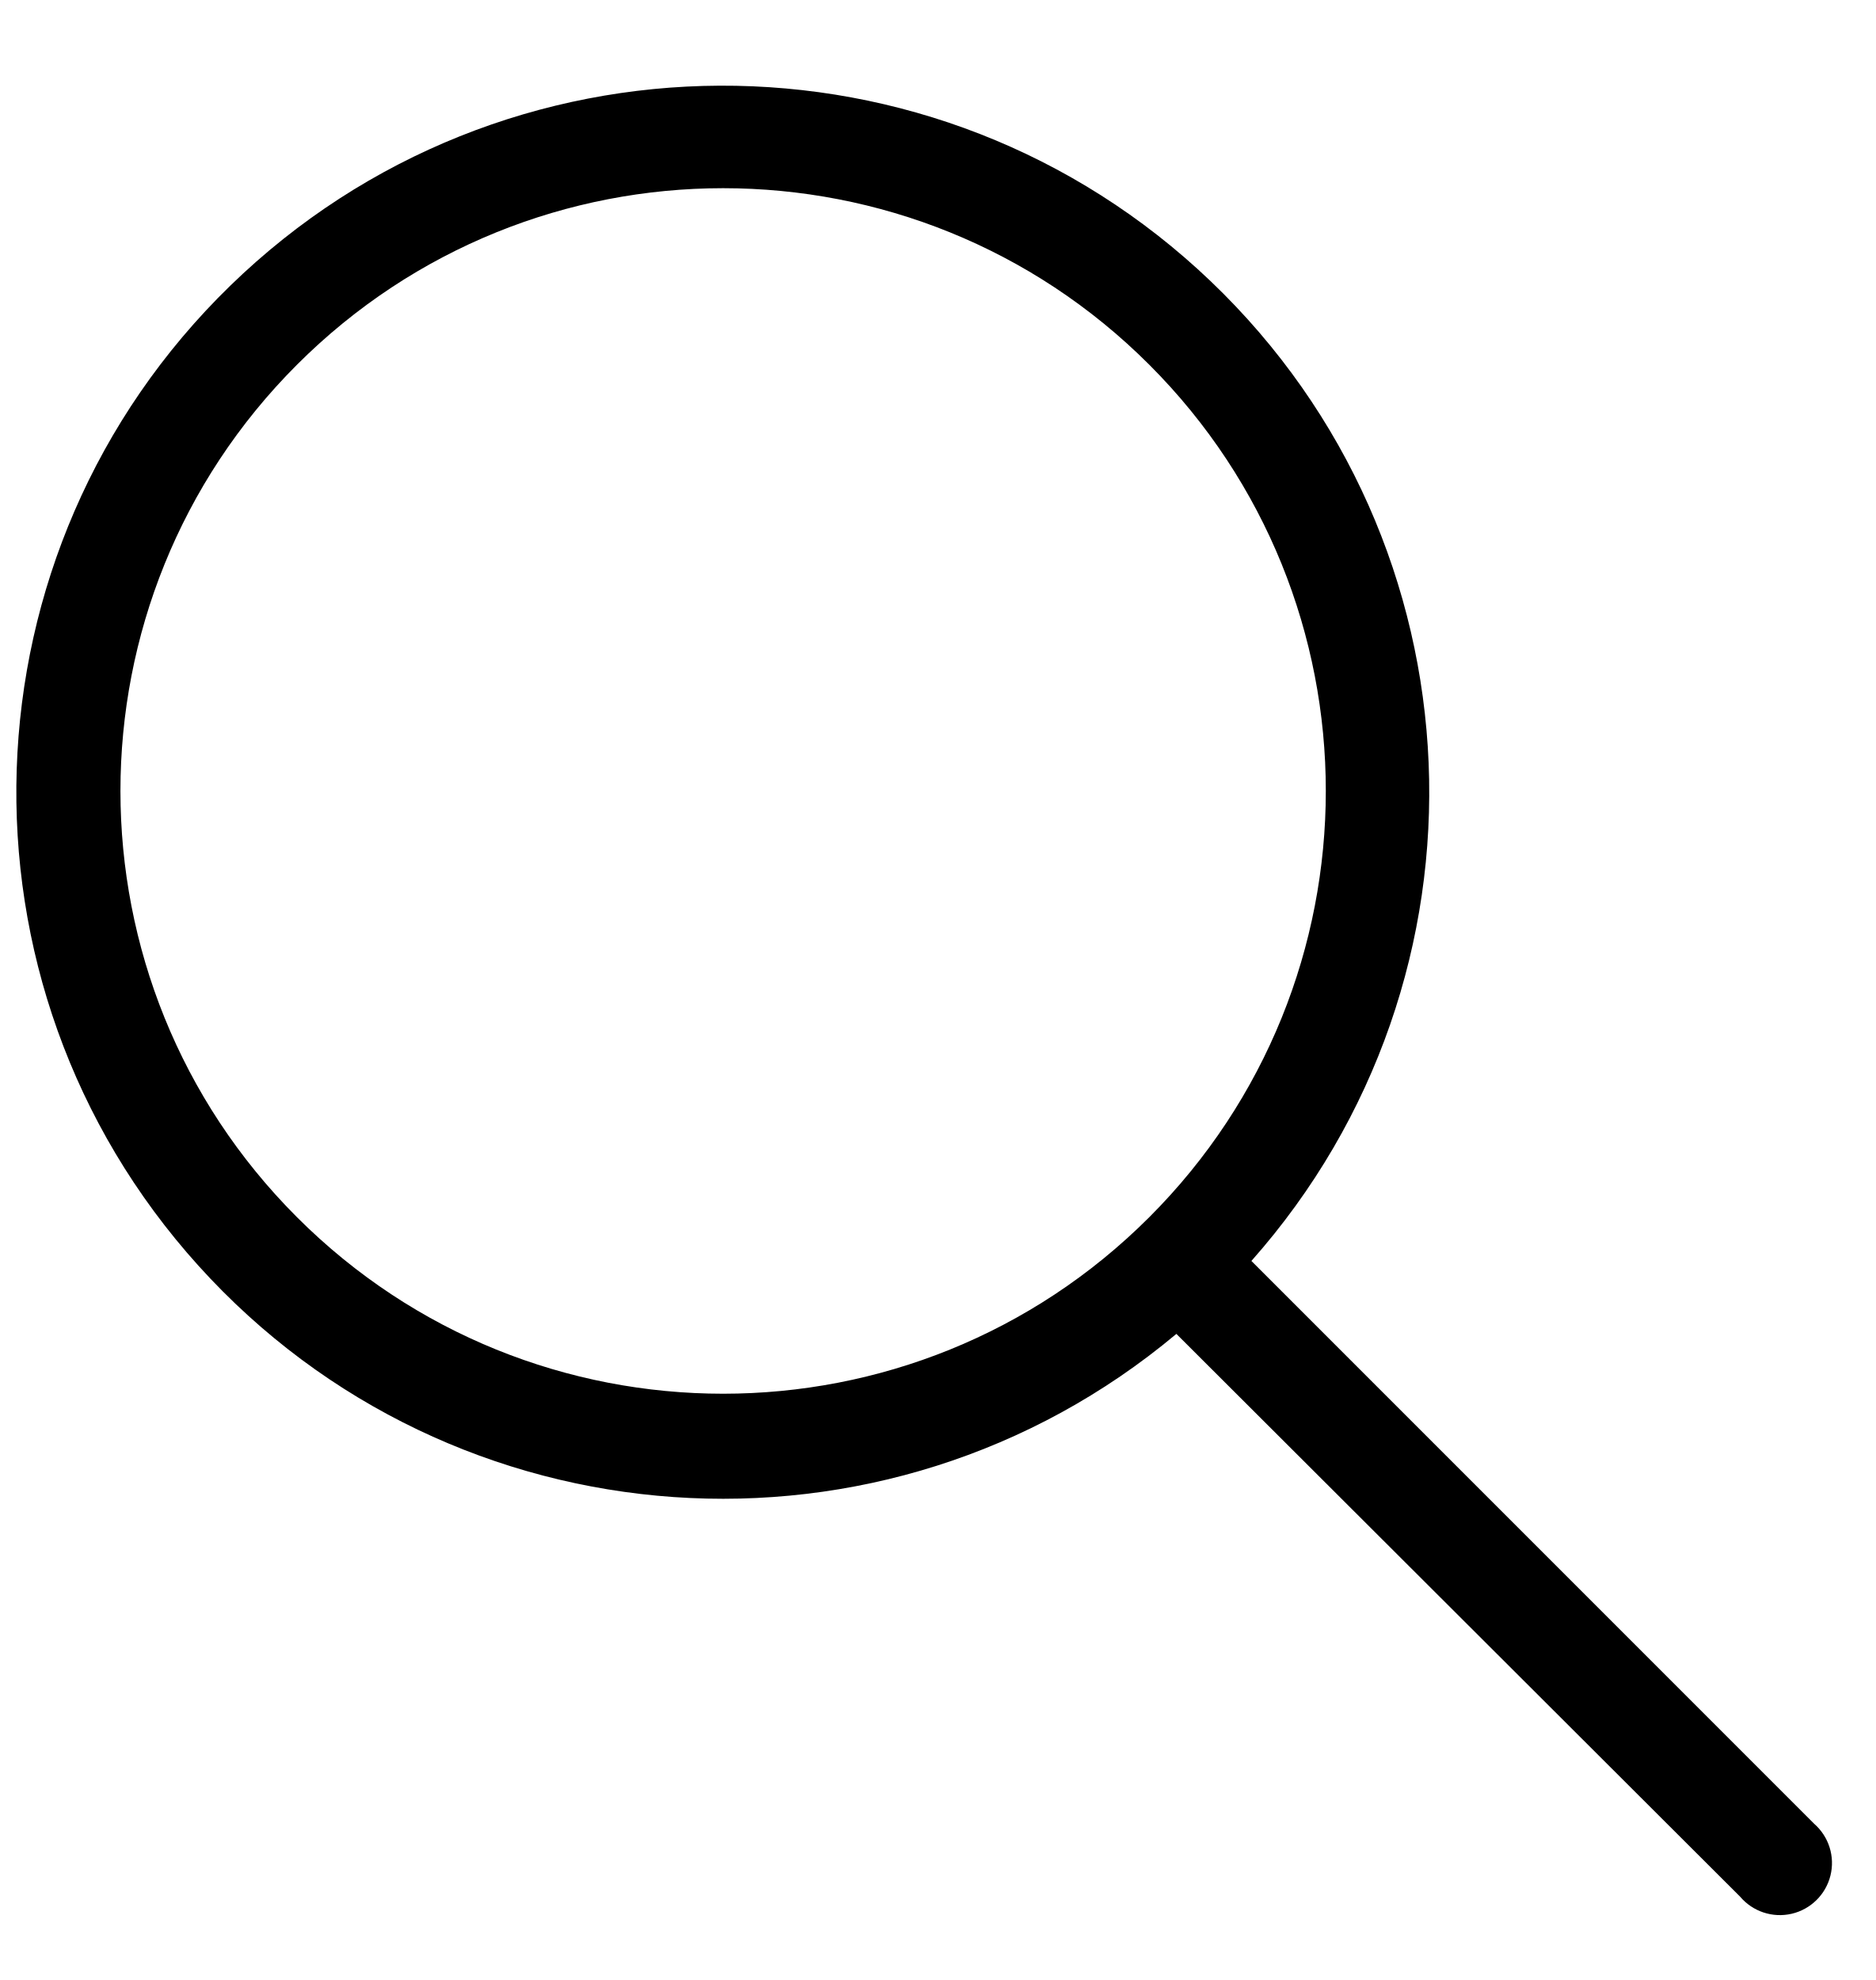
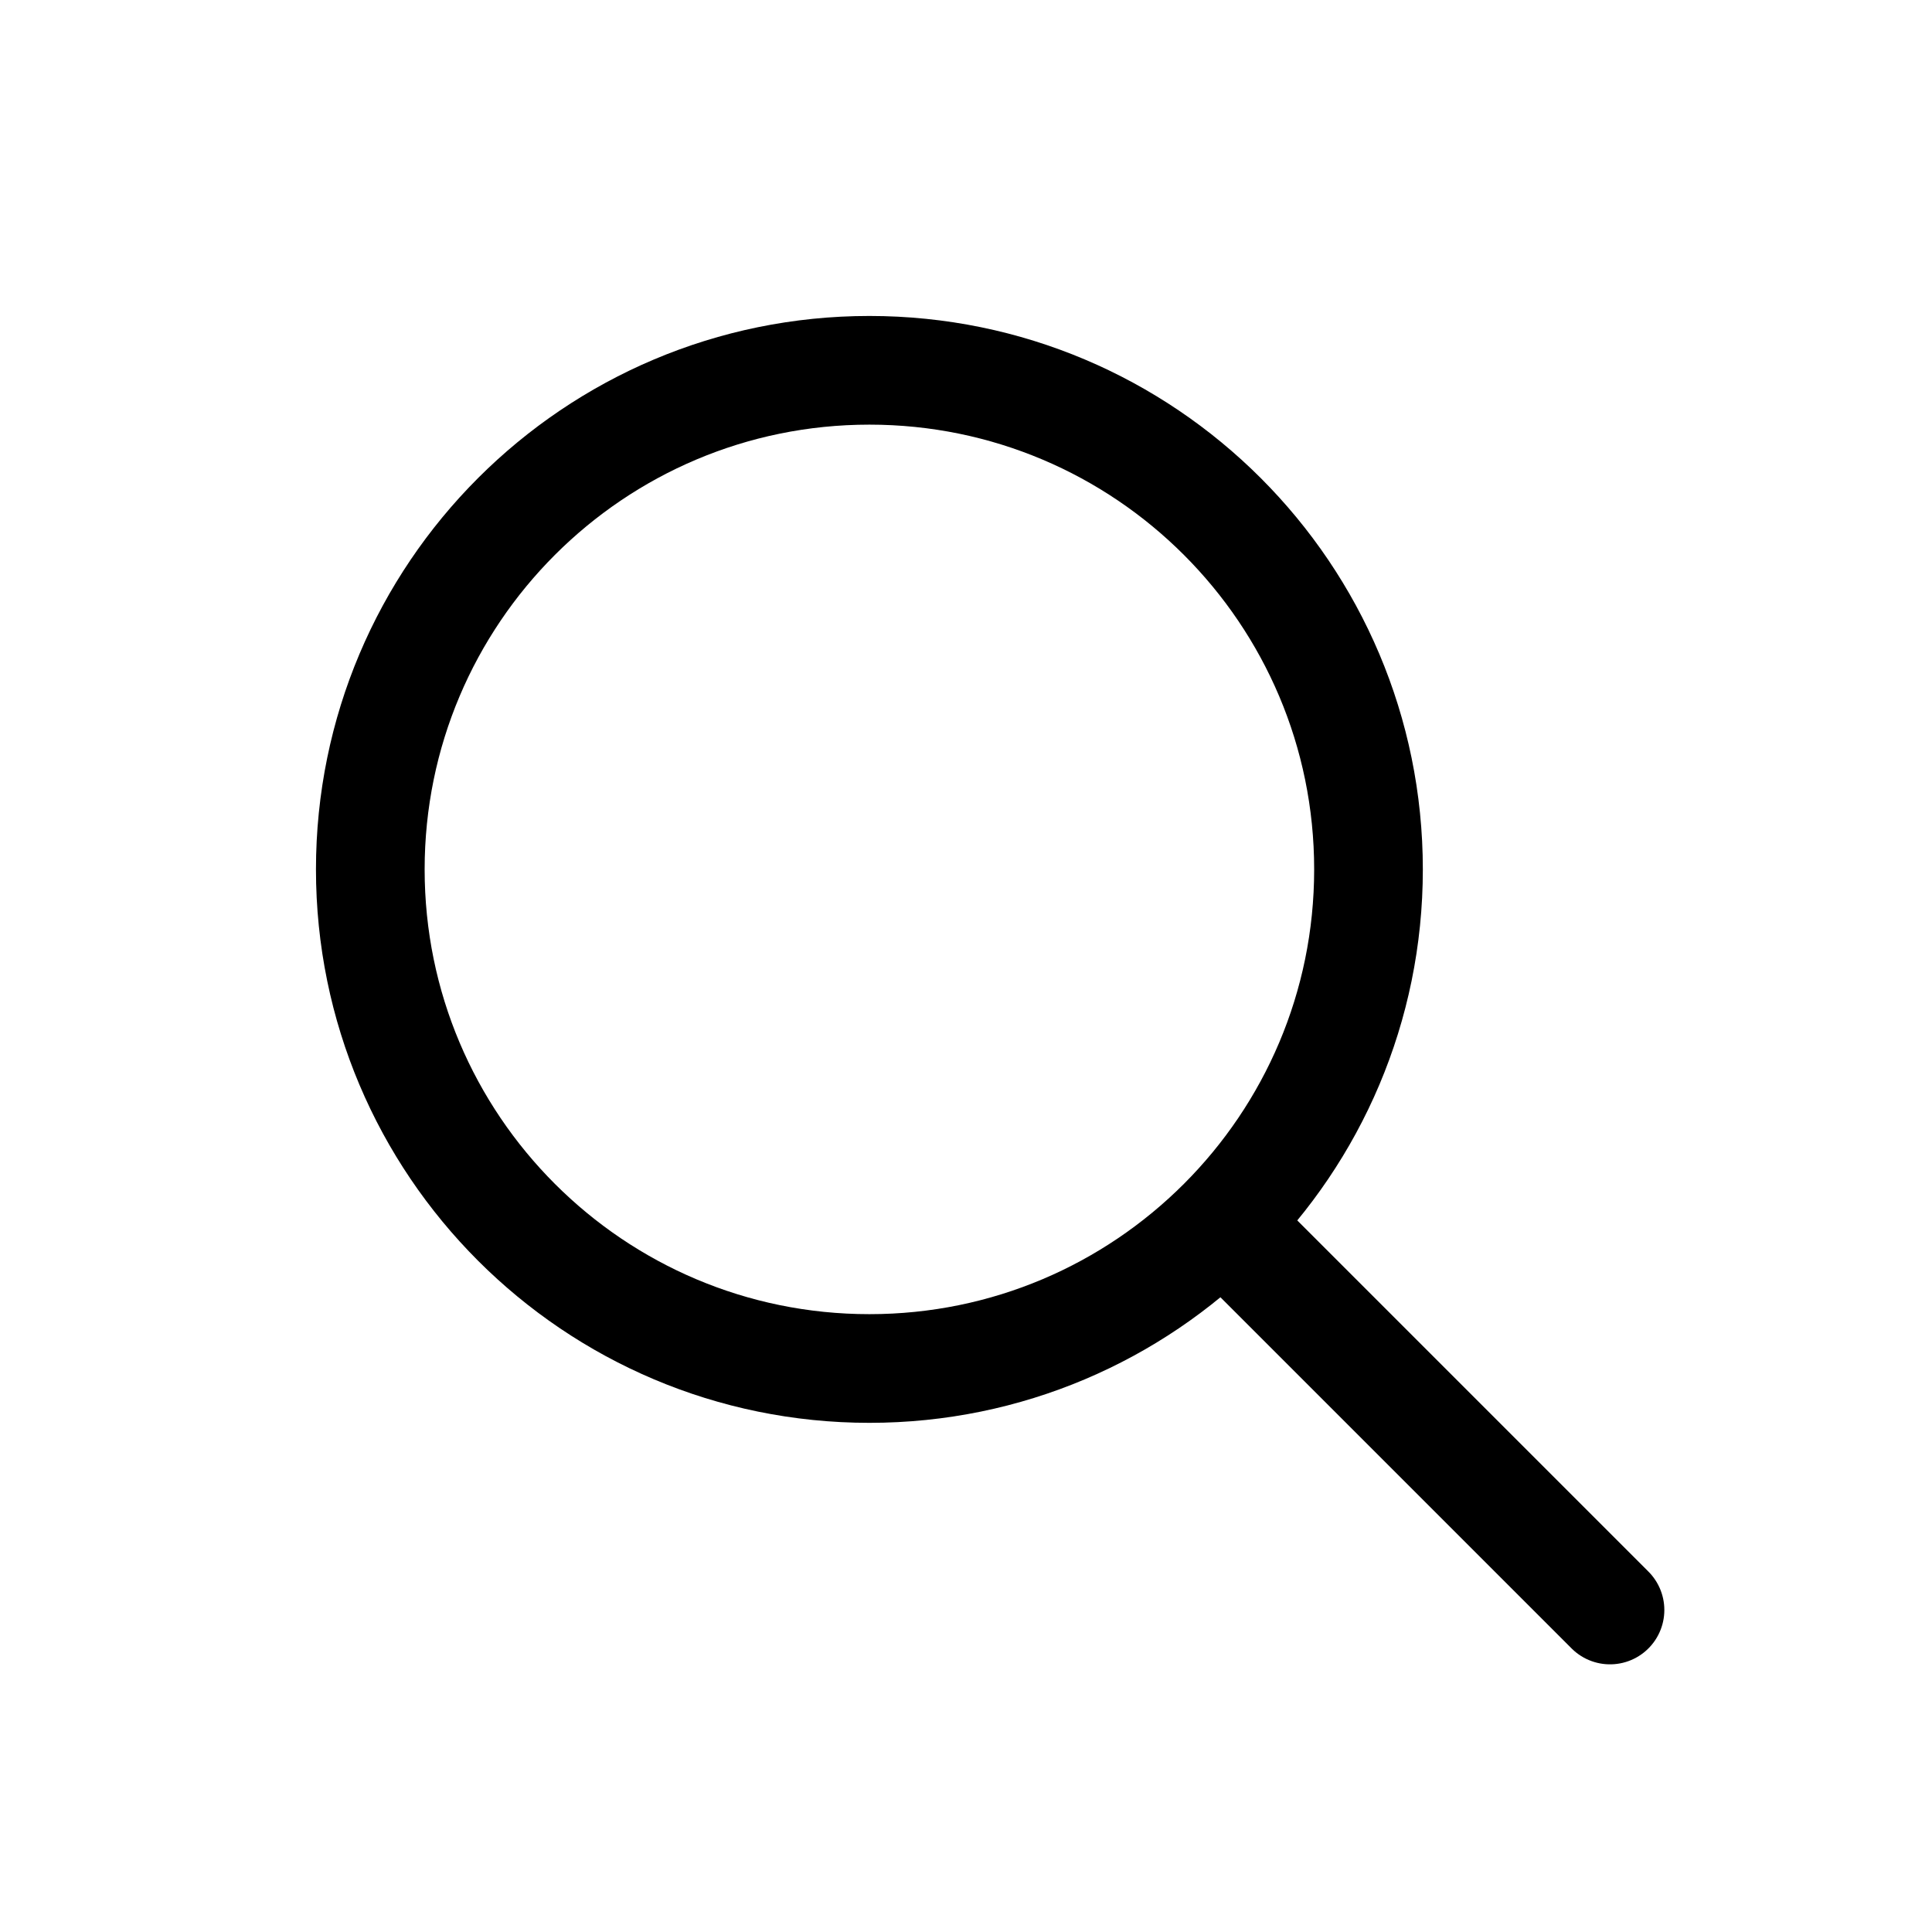
- <svg fill="none" class="icon icon-search" viewBox="0 0 18 19">
-   <path fill="currentColor" fill-rule="evenodd" d="M11.03 11.68A5.784 5.784 0 1 1 2.85 3.5a5.784 5.784 0 0 1 8.18 8.18m.26 1.12a6.78 6.78 0 1 1 .72-.7l5.4 5.4a.5.5 0 1 1-.71.7z" clip-rule="evenodd" />
+ <svg xmlns="http://www.w3.org/2000/svg" viewBox="0 0 24 24" fill="none" class="icon icon-search" aria-hidden="true">
+   <circle cx="10.8" cy="10.8" r="6.2" stroke="currentColor" stroke-width="1.35" />
+   <path d="M15.4 15.4L20 20" stroke="currentColor" stroke-width="1.35" stroke-linecap="round" />
</svg>
